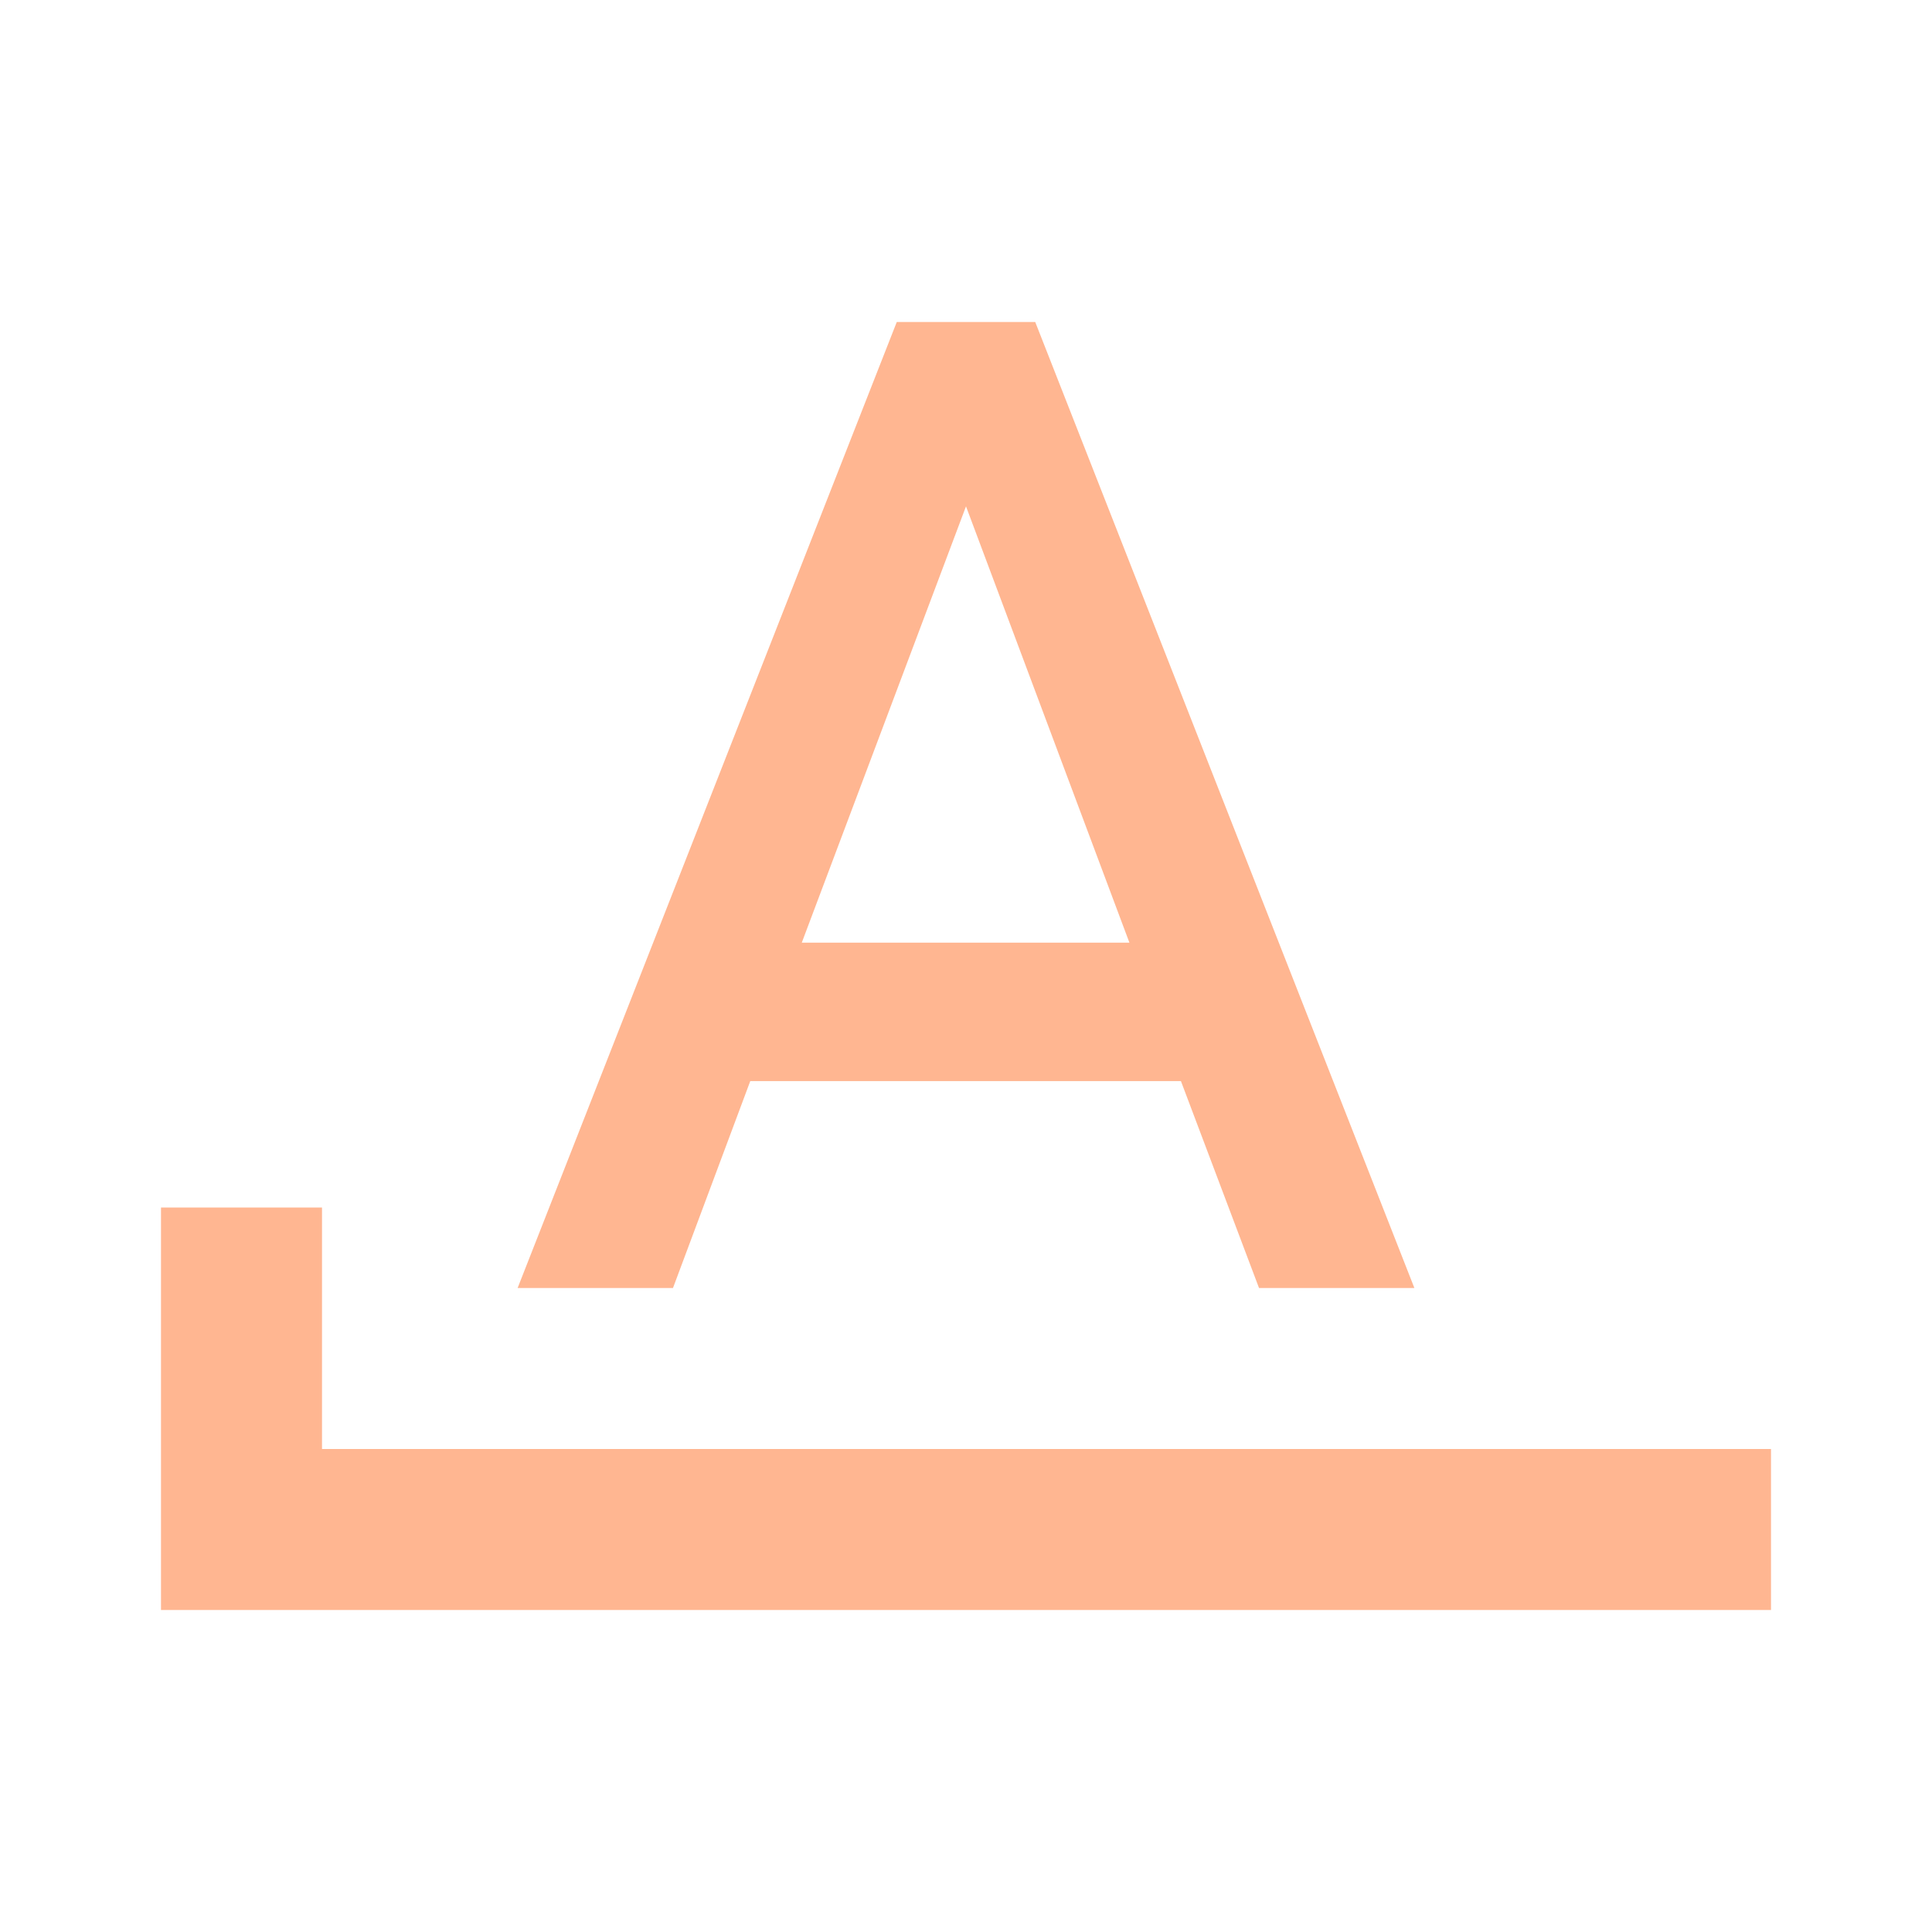
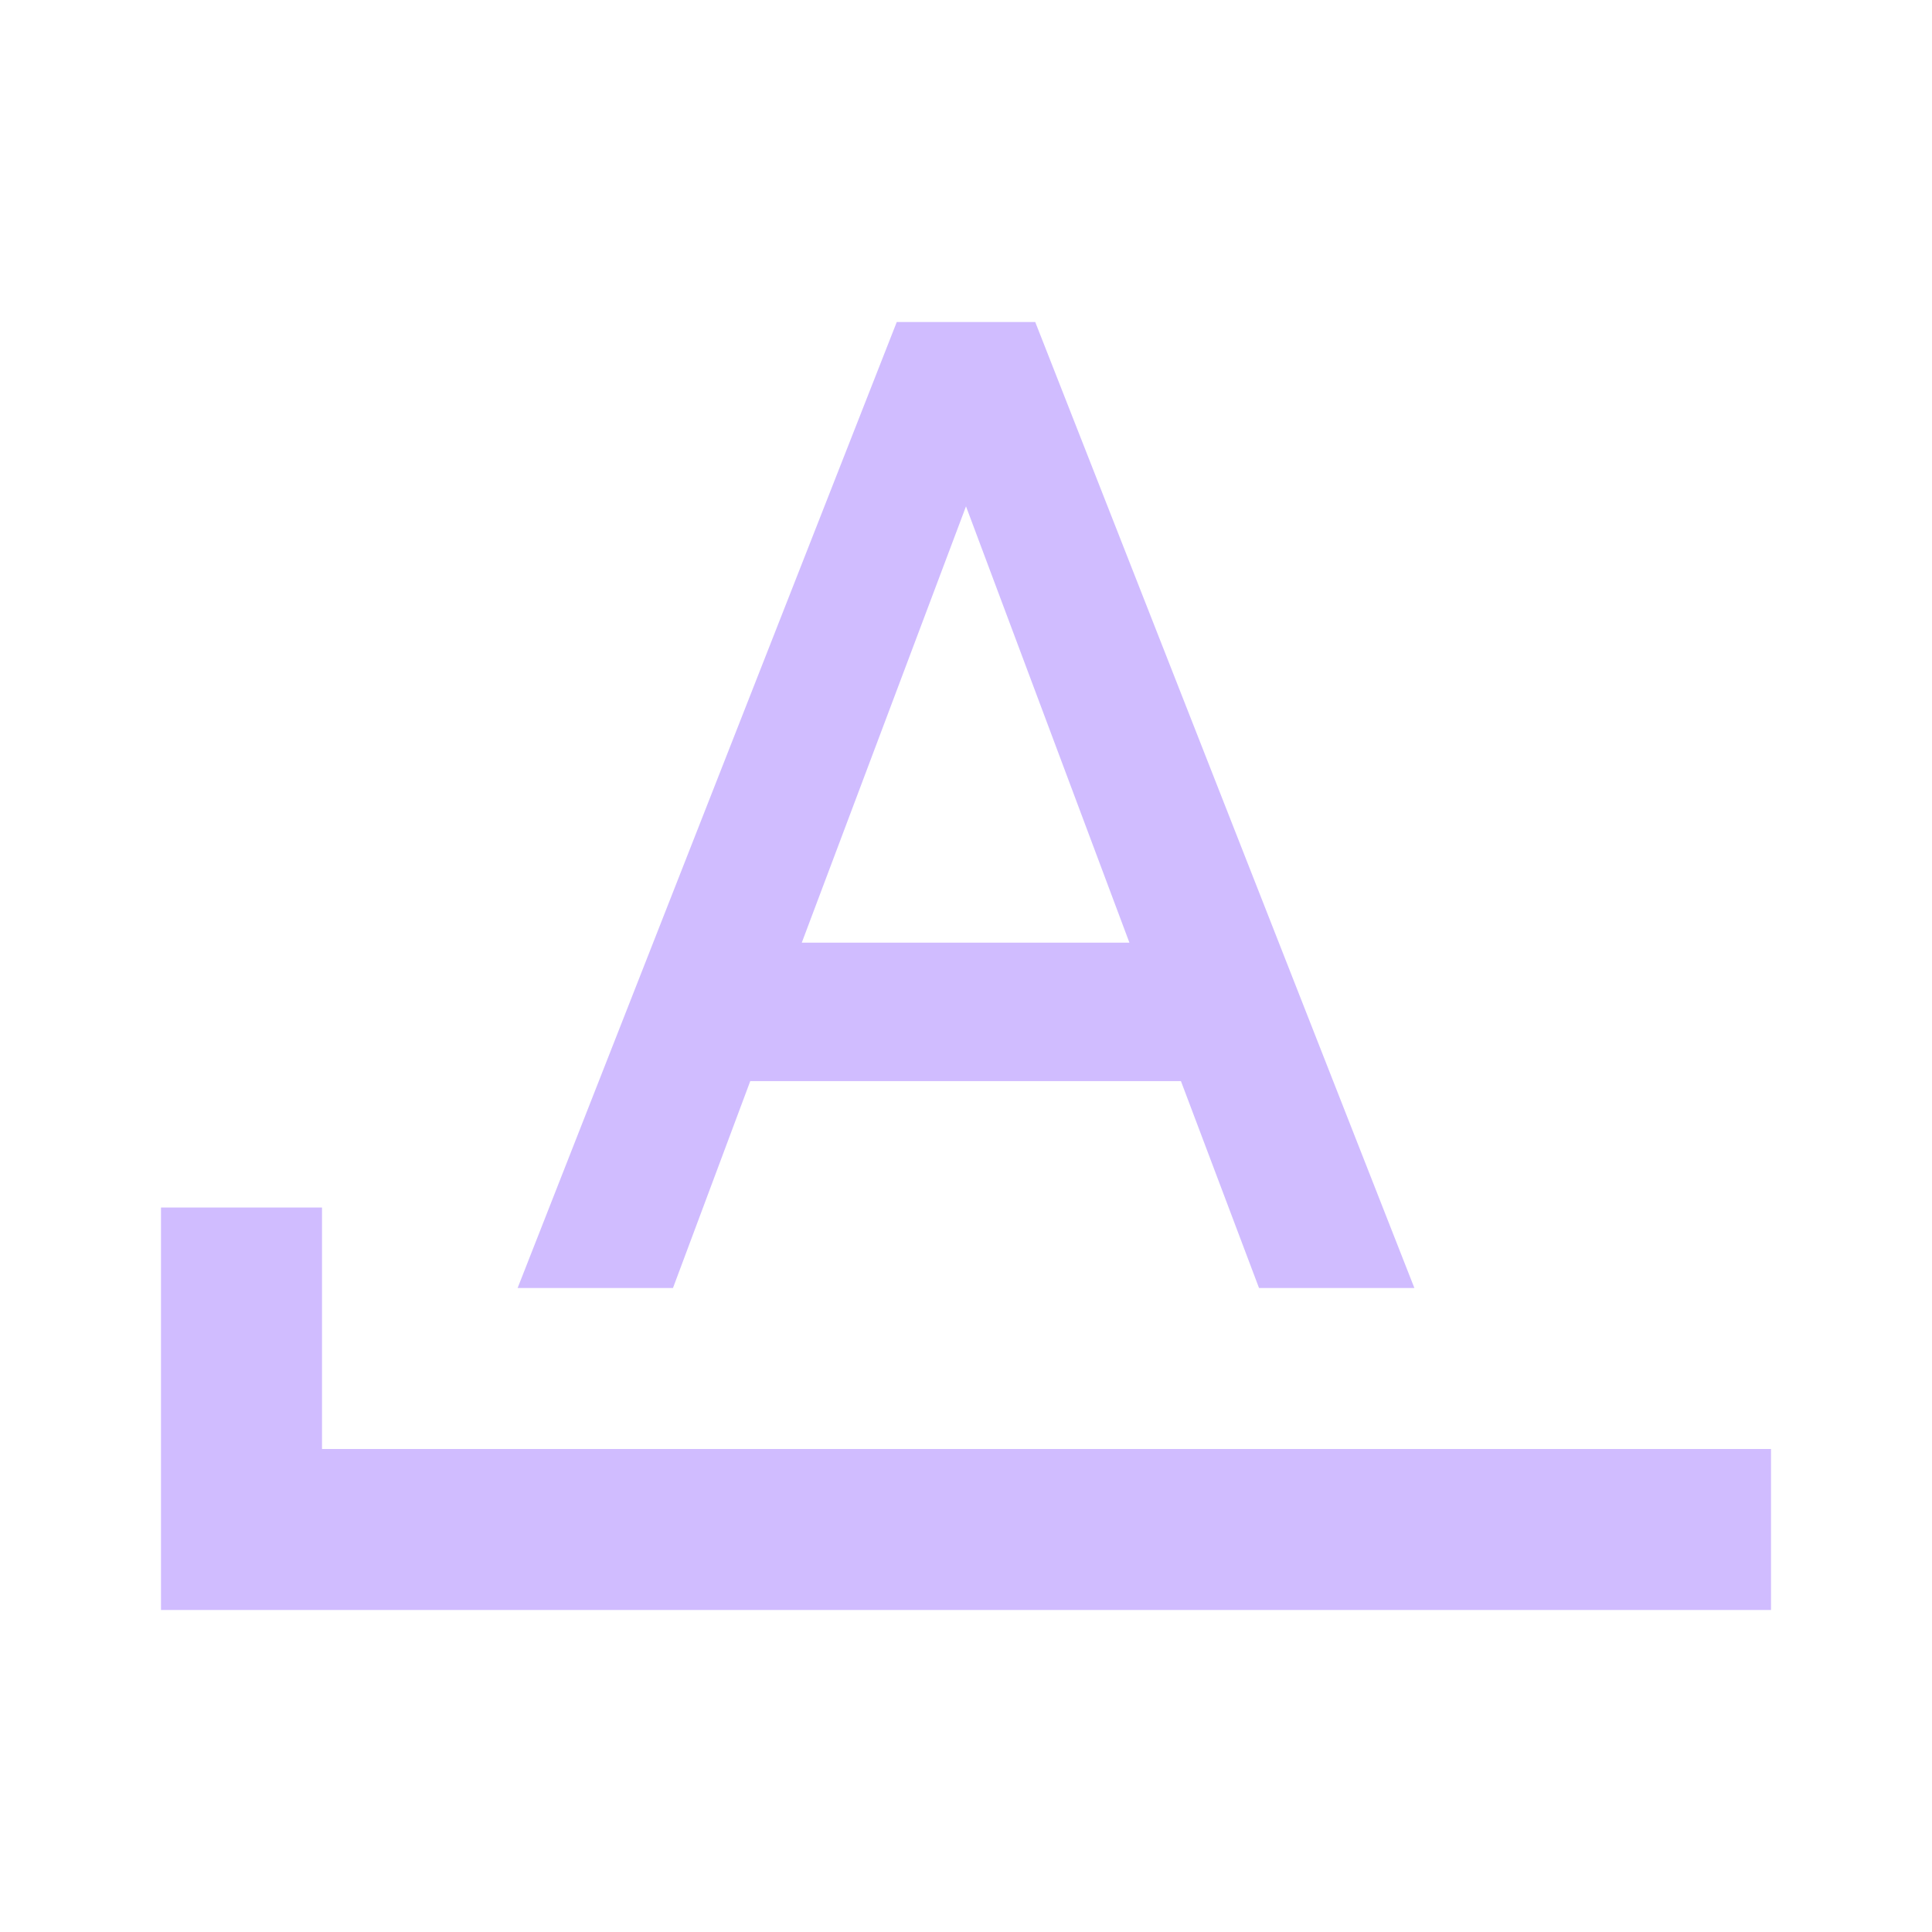
- <svg xmlns="http://www.w3.org/2000/svg" fill="#FFB691" preserveAspectRatio="xMidYMid meet" id="mdi-format-letter-starts-with" viewBox="0 0 24 24">
+ <svg xmlns="http://www.w3.org/2000/svg" fill="#D0BCFF" preserveAspectRatio="xMidYMid meet" id="mdi-format-letter-starts-with" viewBox="0 0 24 24">
  <path d="M11.14 4L6.43 16H8.36L9.32 13.43H14.67L15.64 16H17.57L12.86 4M12 6.29L14.03 11.71H9.96M4 18V15H2V20H22V18Z" />
</svg>
